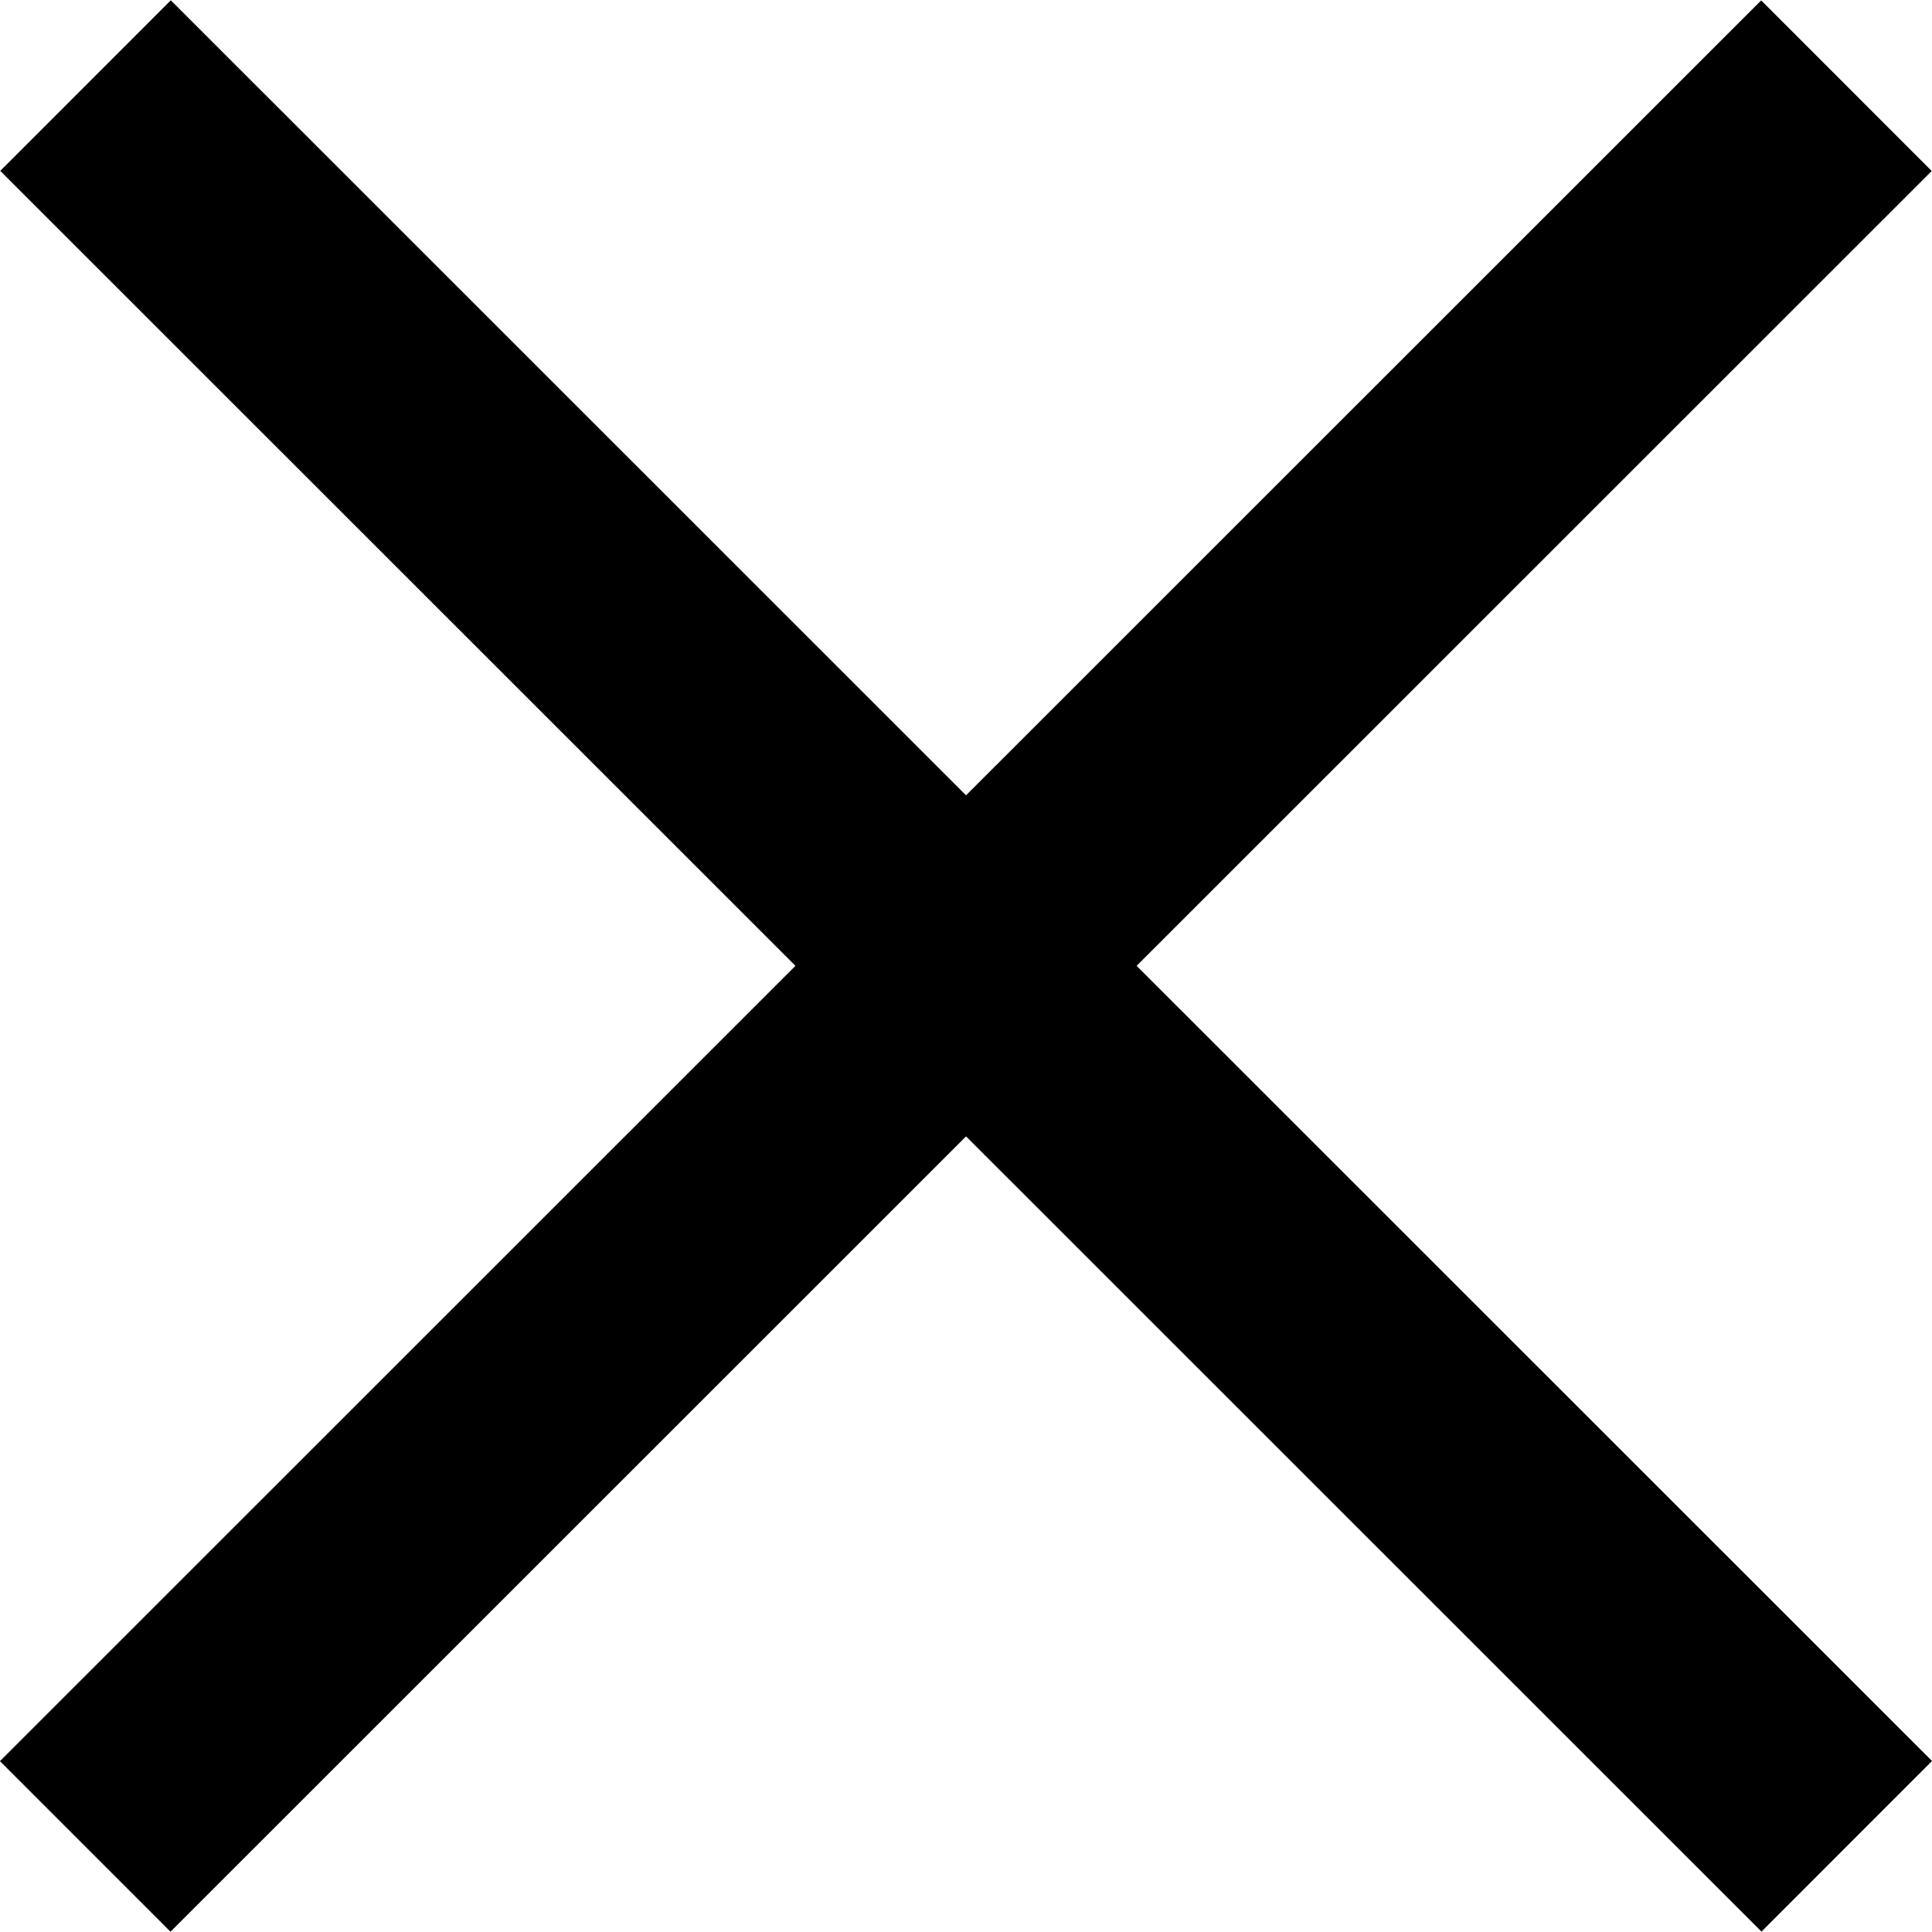
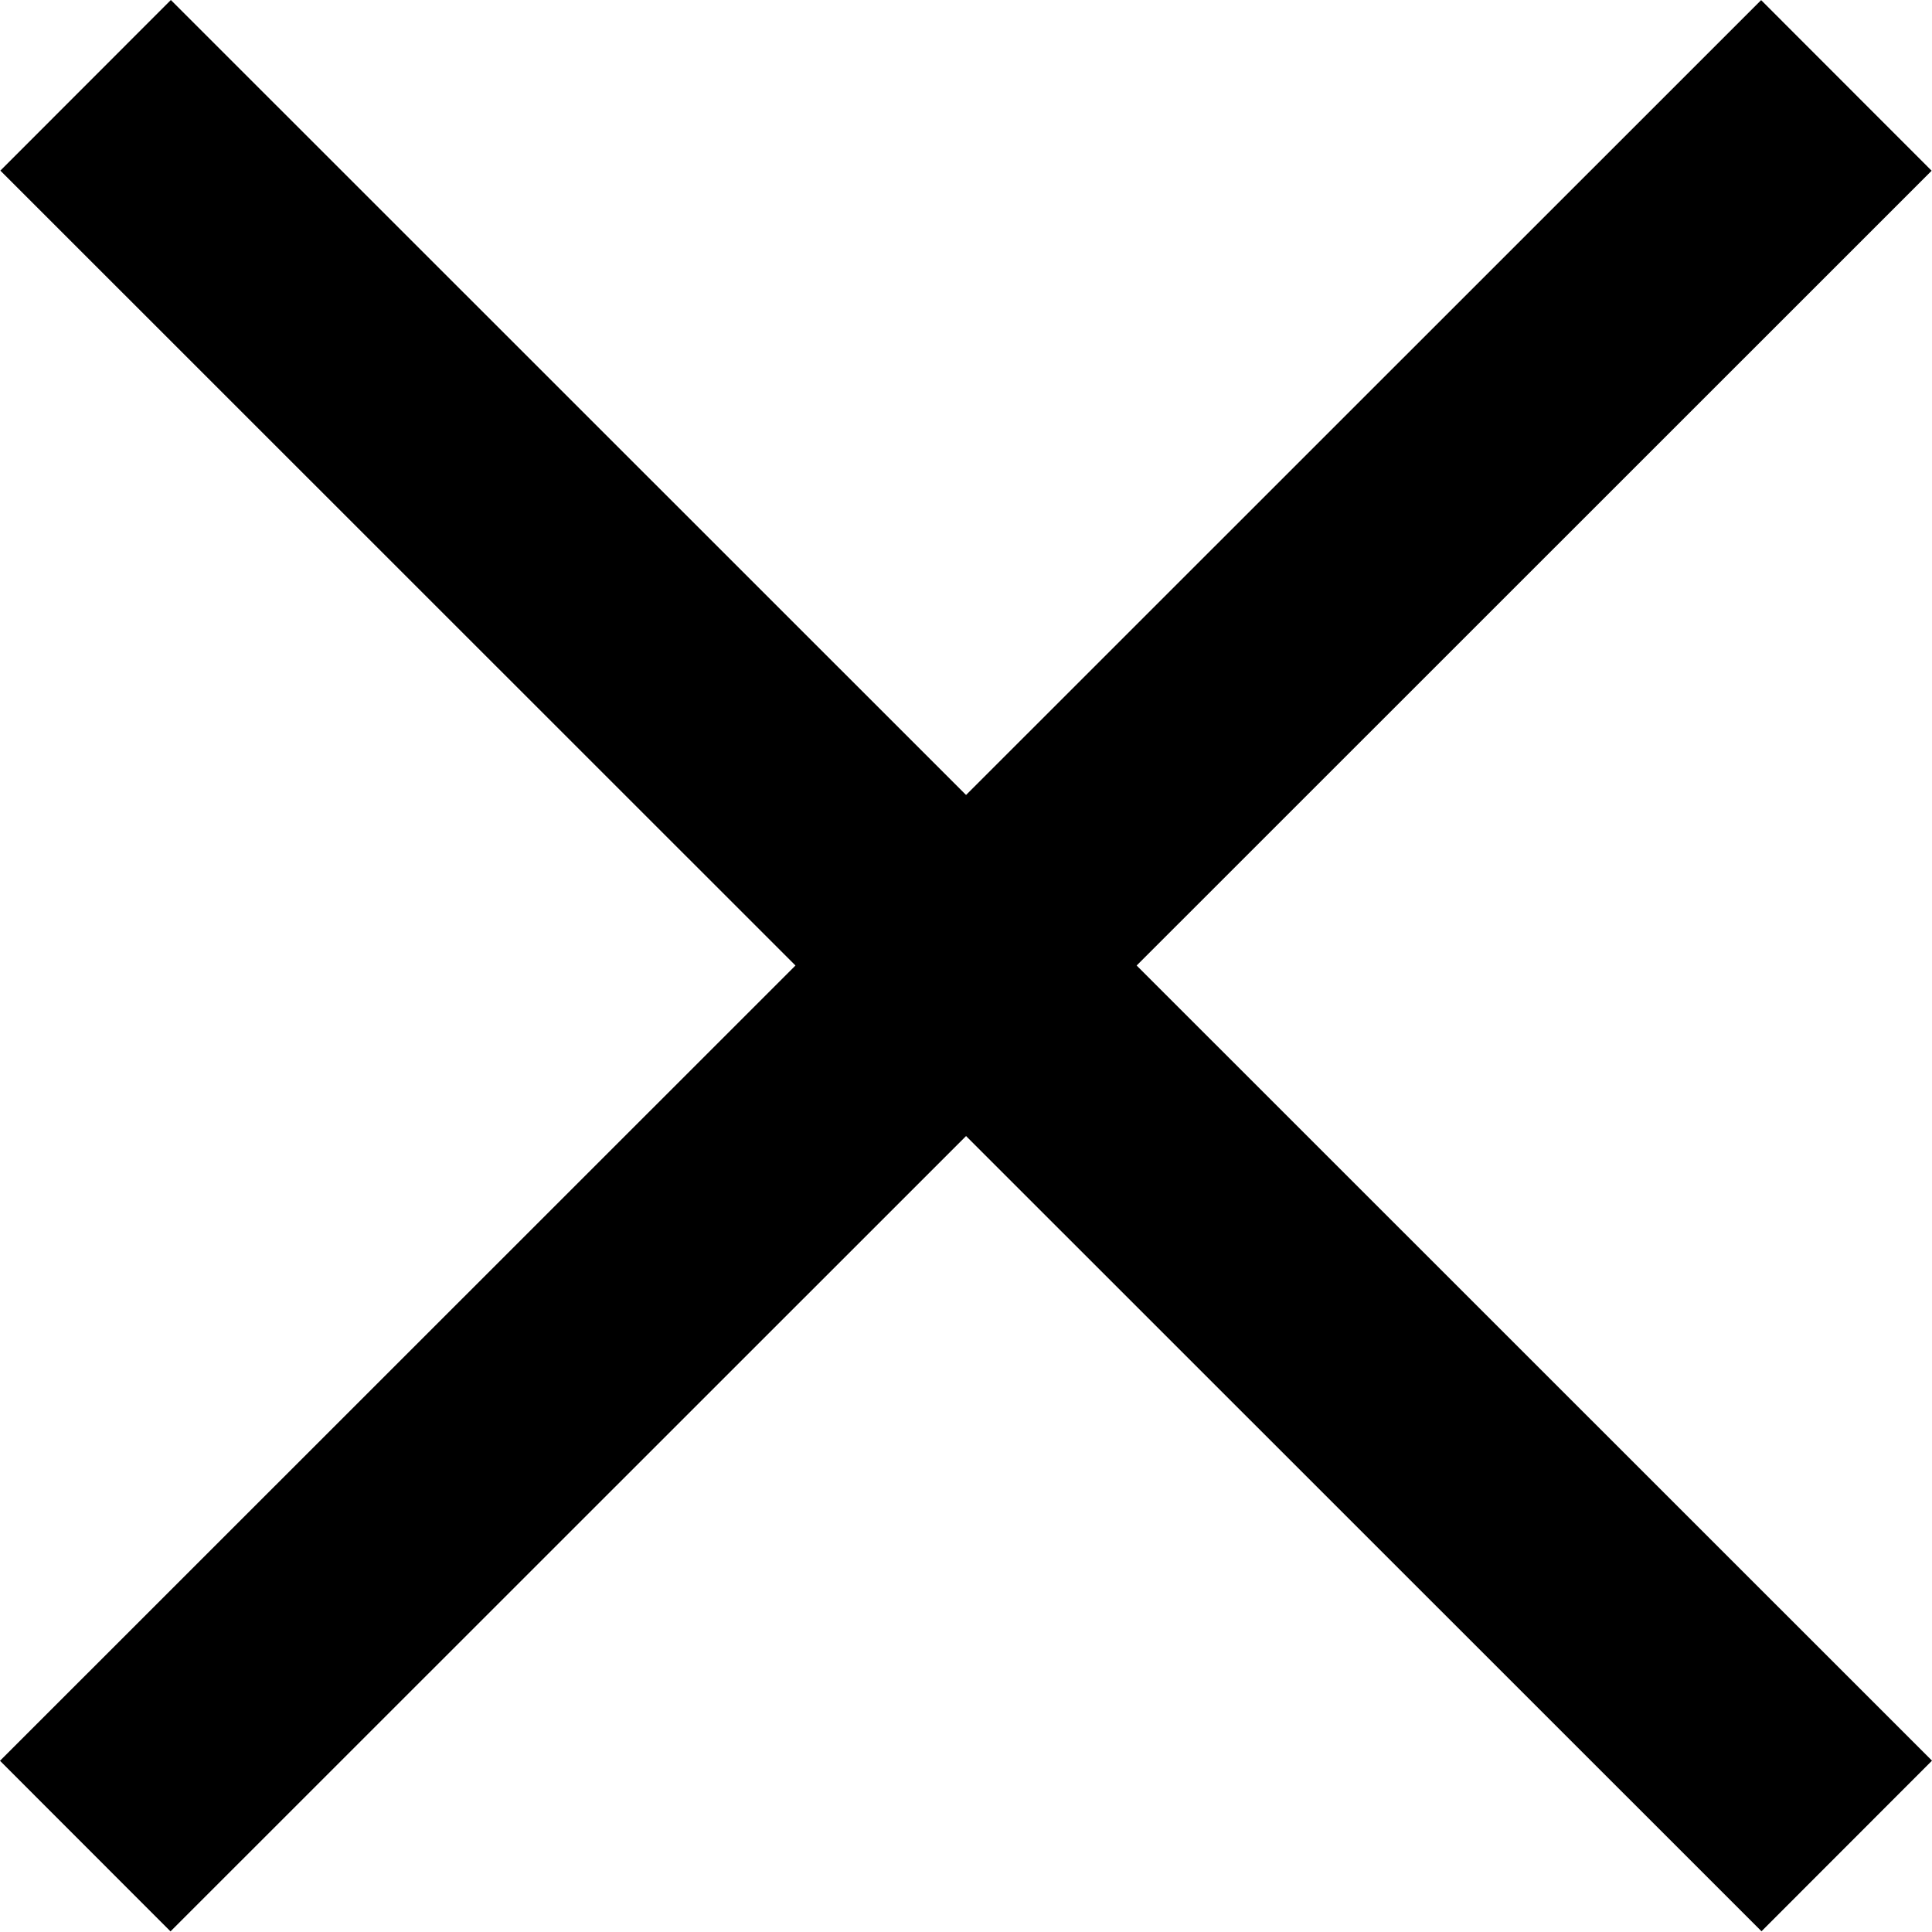
- <svg xmlns="http://www.w3.org/2000/svg" version="1.1" id="Capa_1" x="0px" y="0px" viewBox="0 0 341.751 341.751" style="enable-background:new 0 0 341.751 341.751;" xml:space="preserve">
-   <g>
-     <g>
-       <rect x="-49.415" y="149.542" transform="matrix(0.7072 -0.707 0.707 0.7072 -70.7868 170.8326)" width="440.528" height="42.667" />
-     </g>
+ <svg xmlns="http://www.w3.org/2000/svg" width="100%" height="100%" viewBox="0 0 16 16" version="1.1" xml:space="preserve" style="fill-rule:evenodd;clip-rule:evenodd;stroke-linejoin:round;stroke-miterlimit:1.414;">
+   <rect id="Close" x="0" y="0" width="16" height="16" style="fill:none;" />
+   <clipPath id="_clip1">
+     <rect x="0" y="0" width="16" height="16" />
+   </clipPath>
+   <g clip-path="url(#_clip1)">
+     <path d="M14.585,0.001l-14.585,14.581l1.412,1.413l14.585,-14.581l-1.412,-1.413Z" />
+     <path d="M1.415,0l-1.412,1.413l14.585,14.581l1.412,-1.413l-14.585,-14.581Z" />
  </g>
-   <g>
-     <g>
-       <rect x="149.569" y="-49.388" transform="matrix(0.707 -0.7072 0.7072 0.707 -70.7712 170.919)" width="42.667" height="440.528" />
-     </g>
-   </g>
-   <g>
- </g>
-   <g>
- </g>
-   <g>
- </g>
-   <g>
- </g>
-   <g>
- </g>
-   <g>
- </g>
-   <g>
- </g>
-   <g>
- </g>
-   <g>
- </g>
-   <g>
- </g>
-   <g>
- </g>
-   <g>
- </g>
-   <g>
- </g>
-   <g>
- </g>
-   <g>
- </g>
</svg>
